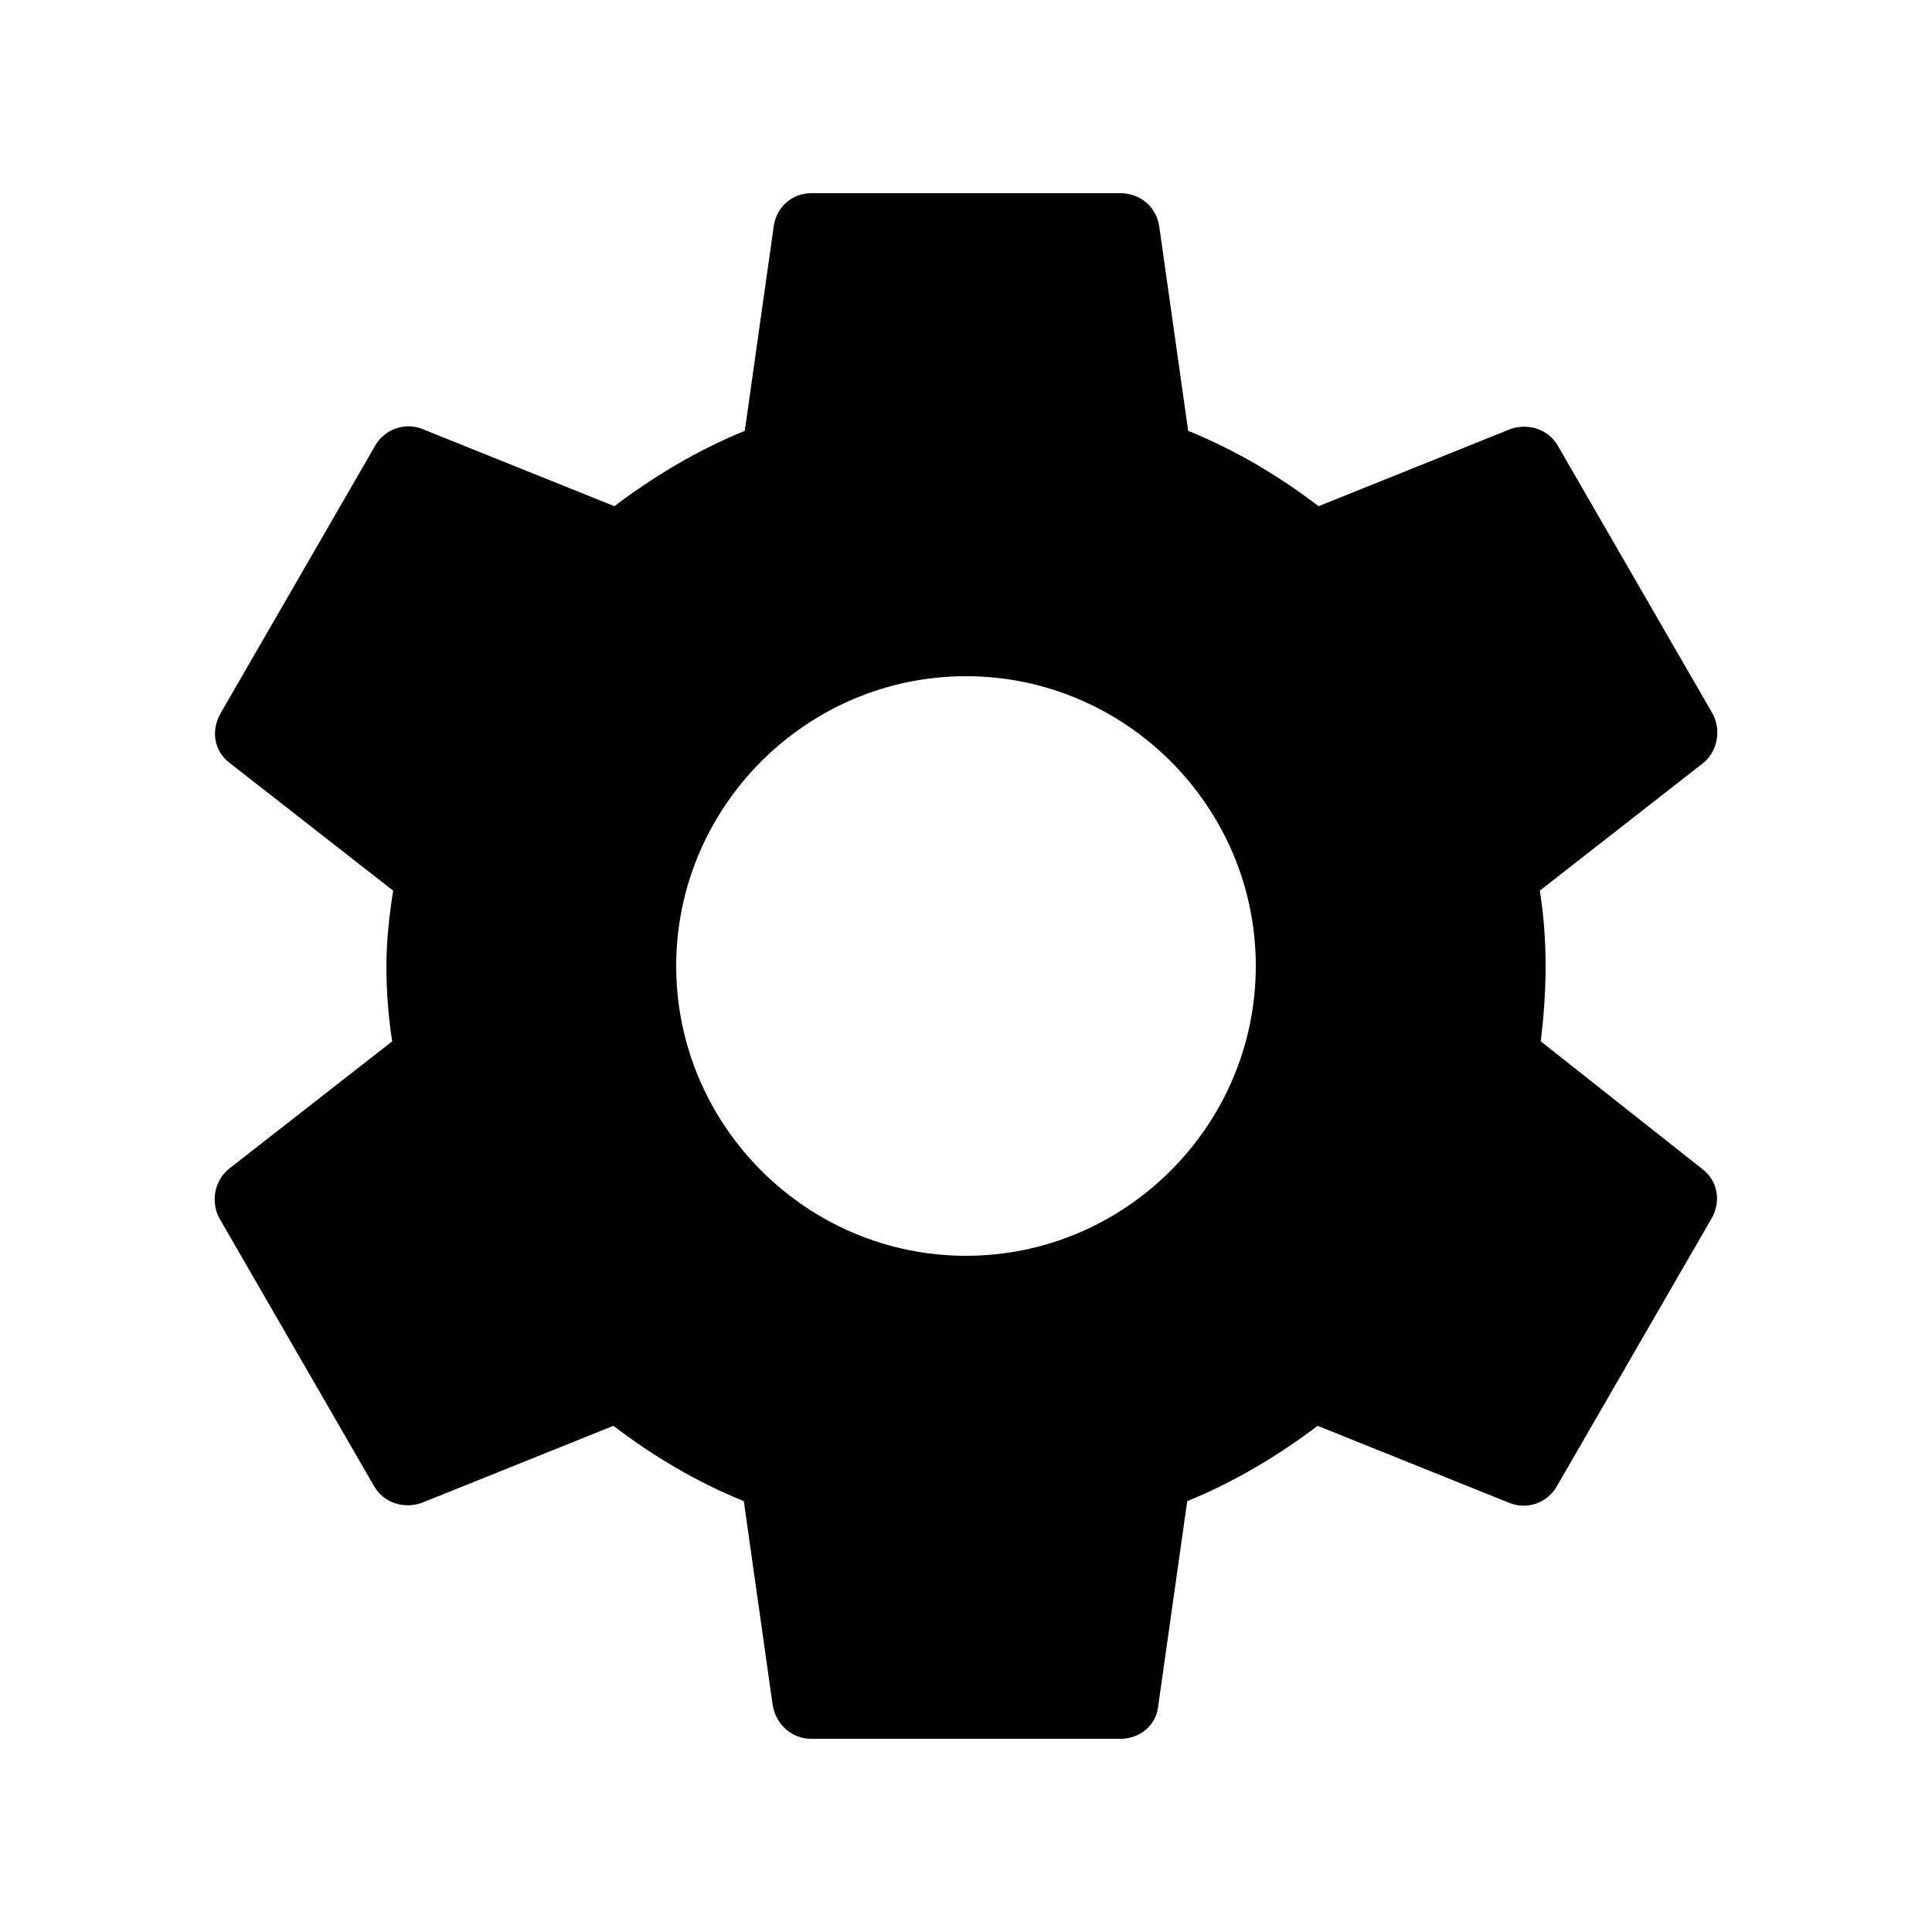
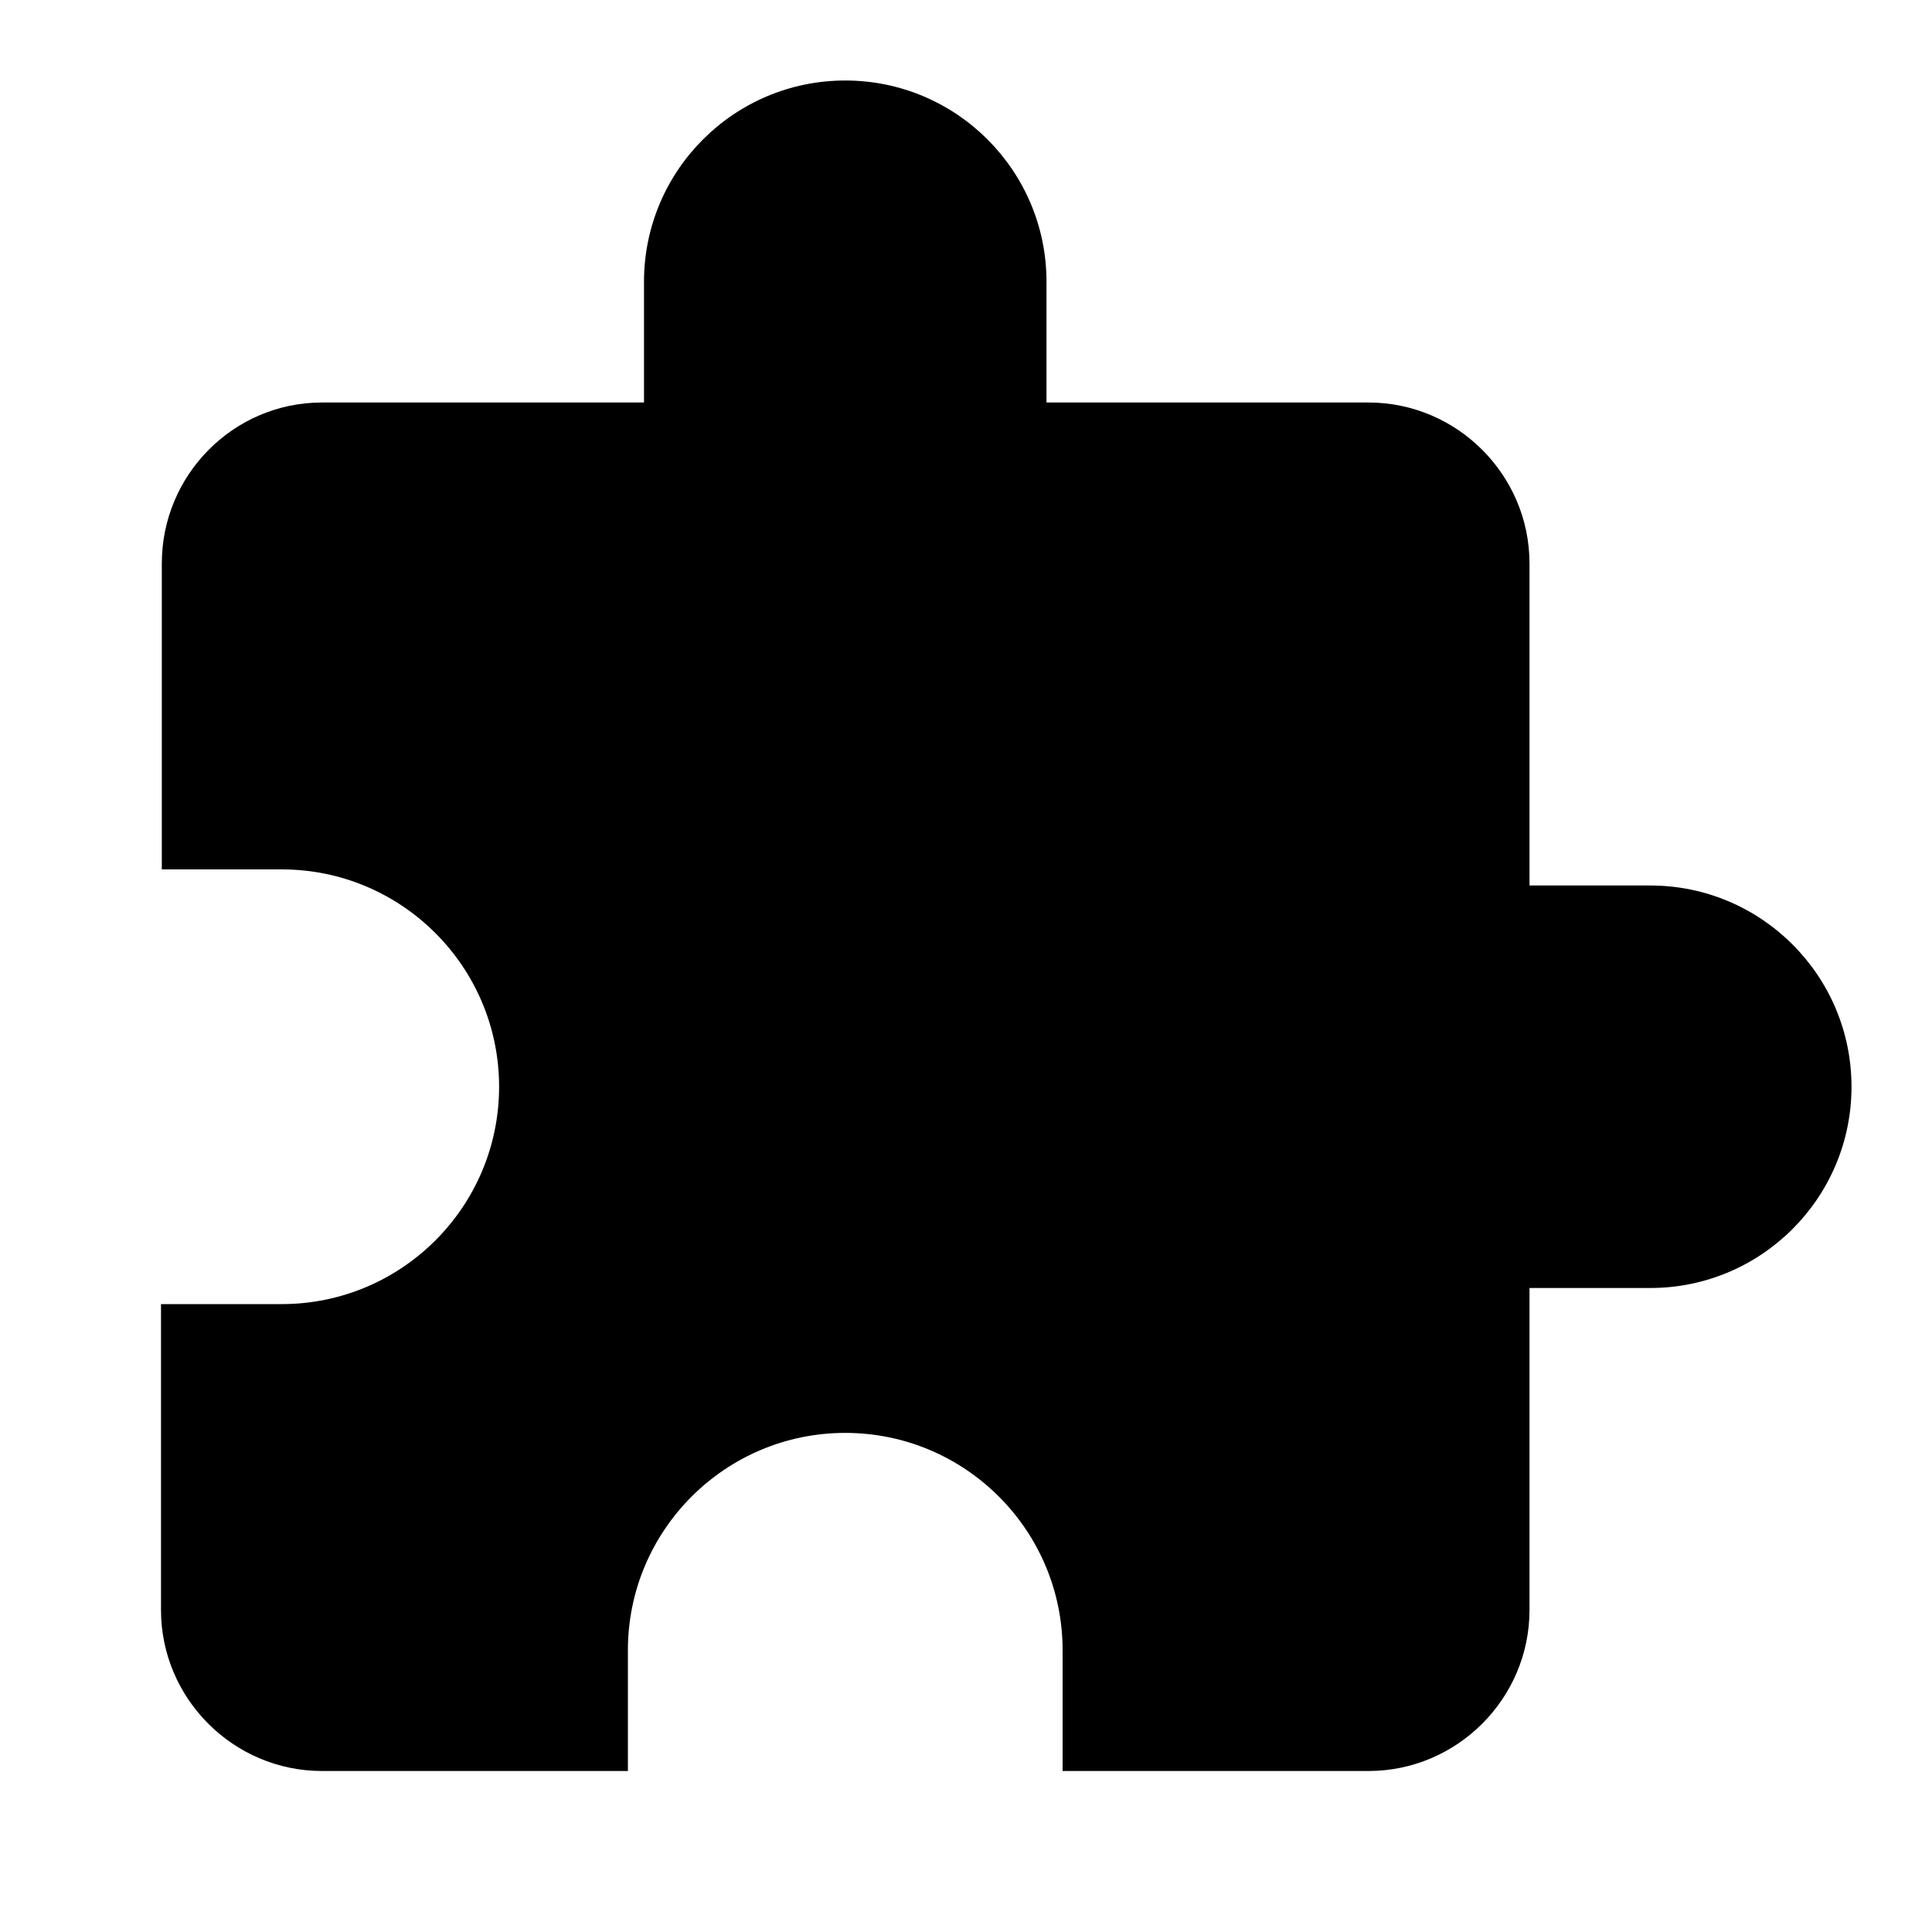
- <svg xmlns="http://www.w3.org/2000/svg" width="20" height="20" viewBox="0 0 20 20">
-   <path fill="none" d="M0 0h20v20H0V0z" />
-   <path d="M15.95 10.78c.03-.25.05-.51.05-.78s-.02-.53-.06-.78l1.69-1.32c.15-.12.19-.34.1-.51l-1.6-2.77c-.1-.18-.31-.24-.49-.18l-1.99.8c-.42-.32-.86-.58-1.35-.78L12 2.34c-.03-.2-.2-.34-.4-.34H8.4c-.2 0-.36.14-.39.34l-.3 2.12c-.49.2-.94.47-1.35.78l-1.99-.8c-.18-.07-.39 0-.49.18l-1.6 2.77c-.1.18-.06.39.1.51l1.69 1.32c-.04.25-.07.52-.07.78s.02.53.06.78L2.37 12.1c-.15.12-.19.34-.1.51l1.6 2.77c.1.18.31.24.49.18l1.99-.8c.42.32.86.58 1.35.78l.3 2.12c.04.2.2.34.4.34h3.2c.2 0 .37-.14.39-.34l.3-2.12c.49-.2.94-.47 1.35-.78l1.99.8c.18.07.39 0 .49-.18l1.6-2.77c.1-.18.06-.39-.1-.51l-1.67-1.32zM10 13c-1.65 0-3-1.35-3-3s1.35-3 3-3 3 1.35 3 3-1.35 3-3 3z" />
+ <svg xmlns="http://www.w3.org/2000/svg" width="24" height="24" viewBox="0 0 24 24">
+   <path d="M0 0h24v24H0z" fill="none" />
+   <path d="M20.5 11H19V7c0-1.1-.9-2-2-2h-4V3.5C13 2.12 11.88 1 10.5 1S8 2.12 8 3.5V5H4c-1.1 0-1.99.9-1.99 2v3.8H3.5c1.49 0 2.7 1.21 2.7 2.7s-1.21 2.7-2.7 2.7H2V20c0 1.1.9 2 2 2h3.8v-1.5c0-1.49 1.21-2.7 2.7-2.7 1.49 0 2.7 1.21 2.7 2.7V22H17c1.1 0 2-.9 2-2v-4h1.5c1.38 0 2.5-1.12 2.5-2.5S21.88 11 20.5 11z" />
</svg>
